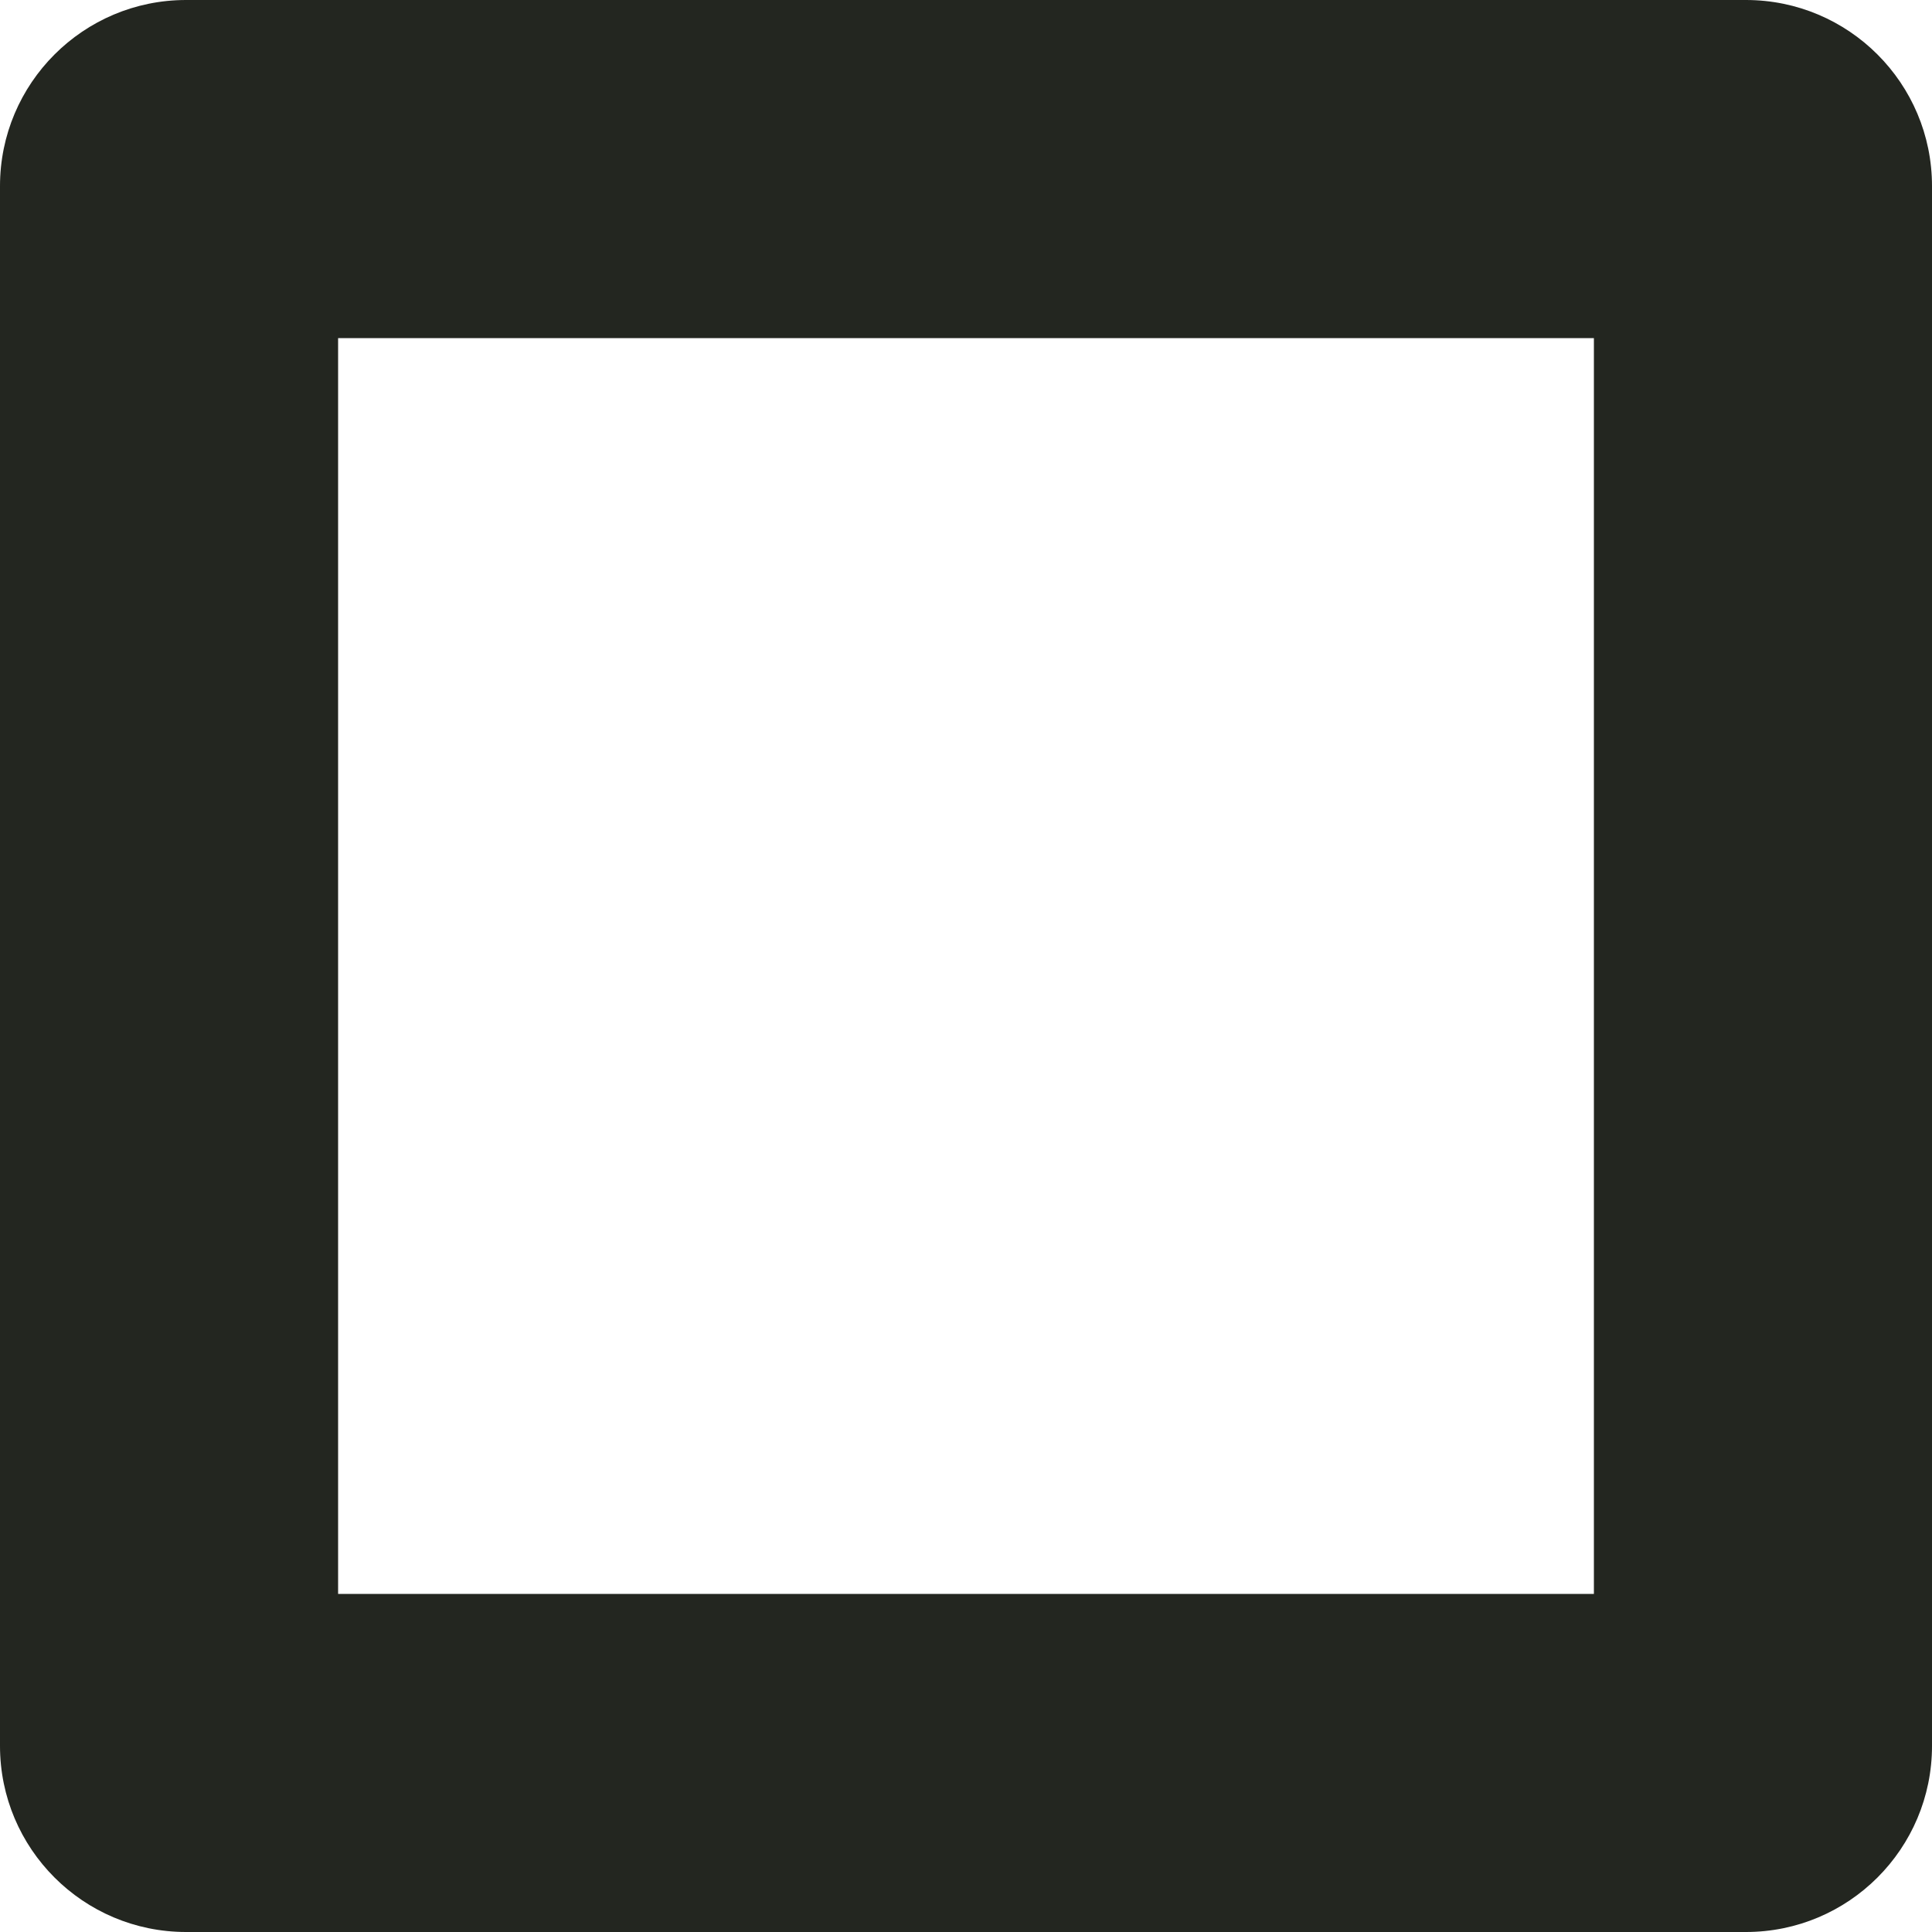
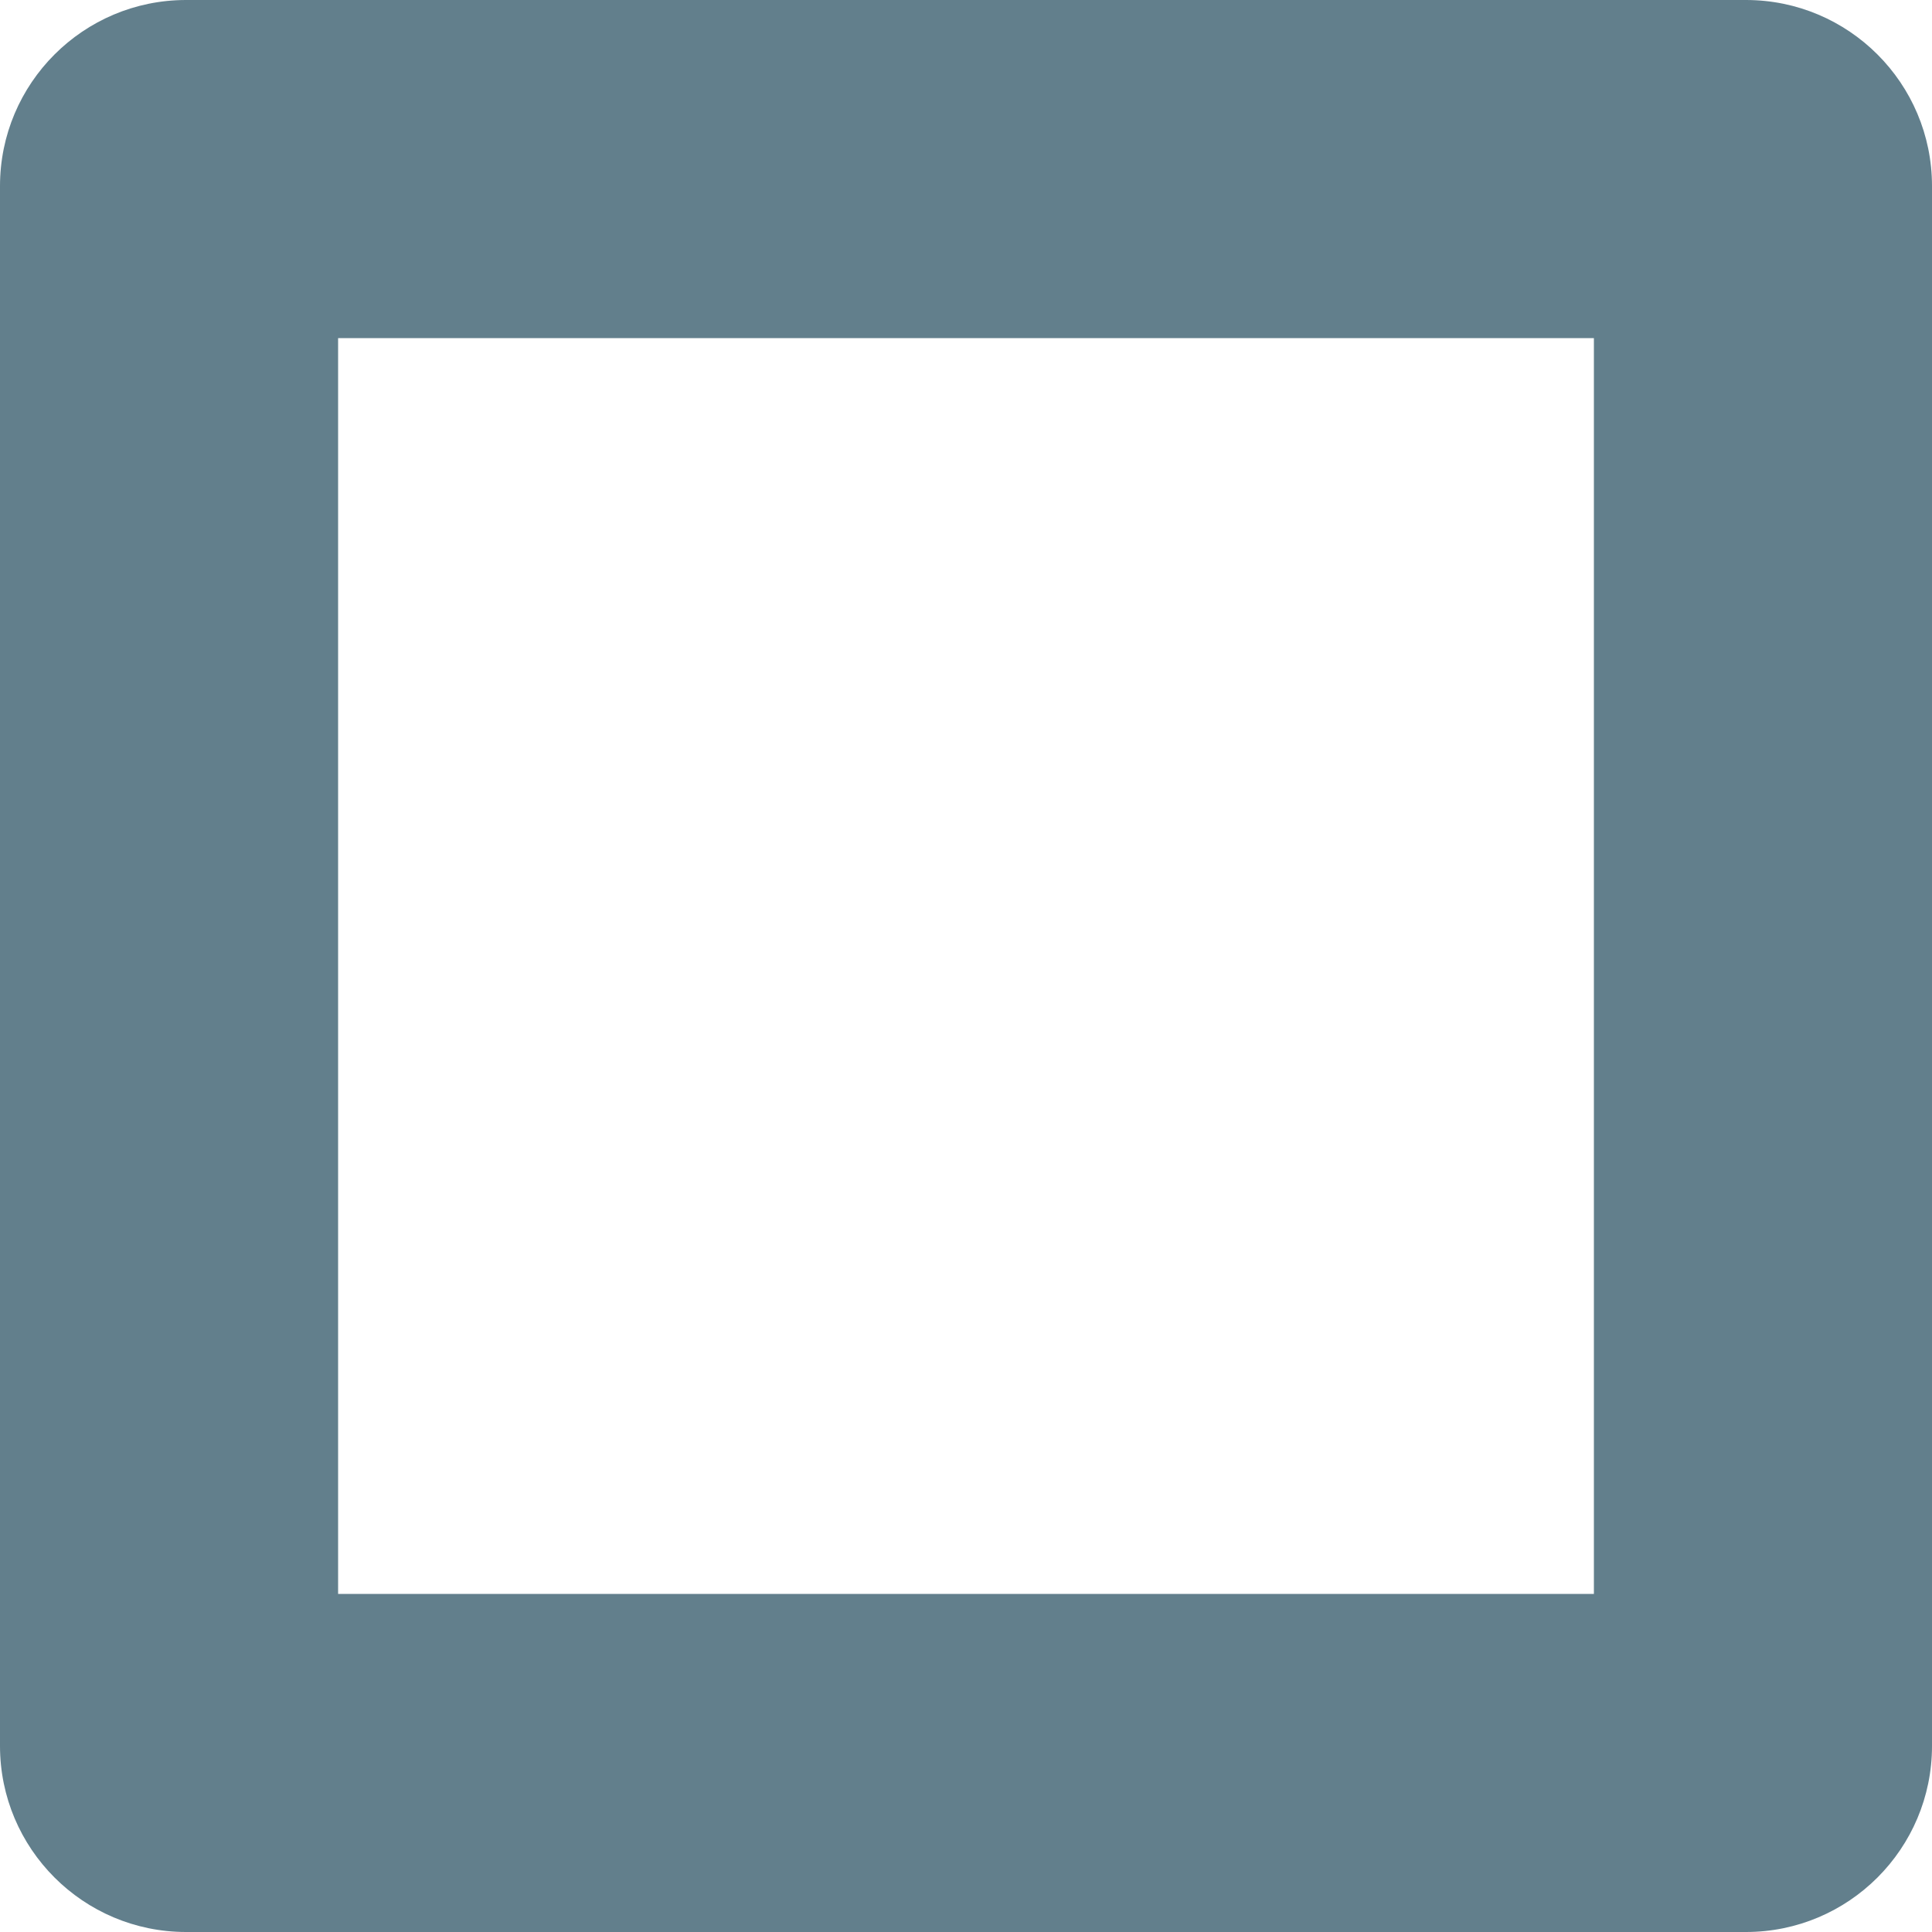
<svg xmlns="http://www.w3.org/2000/svg" version="1.1" x="0px" y="0px" viewBox="0 0 4000 4000" style="enable-background:new 0 0 4000 4000;" xml:space="preserve">
  <style type="text/css">
	.st0{display:none;}
	.st1{display:inline;fill:#E7ECED;}
- 	.st2{display:inline;fill:#232620;}
- 	.st3{display:inline;fill:#d6faeb;}
- 	.st4{display:inline;fill:#86a68a;}
+ 	.st2{display:inline;fill:#627f8c;}
+ 	.st3{display:inline;fill:#232d32;}
+ 	.st4{display:inline;fill:#36454d;}
	.st5{display:inline;fill:#366DB6;}
	.st6{display:inline;fill:#F6F6F6;}
	.st7{display:inline;}
- 	.st8{fill:#232620;}
+ 	.st8{fill:#627f8c;}
</style>
  <g id="Main" class="st0">
    <path class="st1" d="M1772.9,2255.66l-158.15,158.14l158.15,158.14c26.96,26.97,26.96,70.55,0,97.51   c-13.46,13.45-31.11,20.2-48.76,20.2c-17.66,0-35.32-6.75-48.76-20.2l-206.9-206.9c-26.97-26.96-26.97-70.55,0-97.51l206.9-206.9   c26.9-26.97,70.62-26.97,97.52,0C1799.86,2185.11,1799.86,2228.69,1772.9,2255.66z" />
    <path class="st1" d="M2135.23,2156.84l-137.93,482.75c-8.62,30.34-36.2,50.06-66.27,50.06c-6.28,0-12.62-0.89-18.97-2.61   c-36.62-10.49-57.86-48.69-47.38-85.24l137.93-482.76c10.48-36.62,48.61-57.59,85.24-47.45   C2124.46,2082.08,2145.71,2120.28,2135.23,2156.84z" />
    <path class="st1" d="M2531.51,2462.55l-206.9,206.9c-13.44,13.45-31.1,20.2-48.75,20.2c-17.66,0-35.32-6.75-48.76-20.2   c-26.97-26.97-26.97-70.55,0-97.51l158.14-158.14l-158.14-158.14c-26.97-26.97-26.97-70.56,0-97.52c26.9-26.97,70.61-26.97,97.51,0   l206.9,206.9C2558.48,2392.01,2558.48,2435.59,2531.51,2462.55z" />
    <path class="st1" d="M3152.2,2206.89c-70.9,0-135.45-45.17-155.45-113.17c-20.9-70.97-49.1-112.62-83.86-176.42   c-34-62.41-20.76-140.14,29.52-190.41l111.93-111.93l-255.59-255.58l-111.93,111.93c-50.27,50.27-128,63.51-190.41,29.51   c-63.8-34.76-105.45-62.97-176.41-83.86c-67.93-19.93-113.11-84.48-113.11-155.38v-158.14H1793.1v158.14   c0,70.9-45.17,135.44-113.17,155.44c-70.97,20.9-112.62,49.11-176.42,83.86c-62.41,34-140.14,20.76-190.41-29.51l-111.93-111.93   l-255.59,255.58l111.93,111.93c50.28,50.28,63.52,128,29.52,190.42c-34.76,63.79-62.97,105.44-83.86,176.41   c-19.93,67.93-84.48,113.1-155.38,113.1H689.65v413.8H847.8c70.89,0,135.44,45.17,155.44,113.17   c20.9,70.97,49.1,112.62,83.86,176.41c34,62.42,20.76,140.14-29.52,190.42l-111.93,111.93l255.59,255.58l111.93-111.93   c50.27-50.27,128-63.51,190.41-29.51c63.8,34.76,105.45,62.97,176.42,83.86c67.93,19.93,113.1,84.48,113.1,155.38v158.14h413.79   v-158.14c0-70.9,45.18-135.45,113.18-155.45c70.96-20.89,112.61-49.1,176.41-83.86c62.41-34,140.14-20.75,190.41,29.52   l111.93,111.93l255.59-255.59l-111.93-111.92c-50.27-50.28-63.52-128-29.52-190.42c34.76-63.8,62.97-105.44,83.86-176.41   c19.93-67.93,84.49-113.1,155.38-113.1h158.14v-413.8H3152.2z M2000,3172.41c-418.98,0-758.62-339.64-758.62-758.61   c0-418.98,339.64-758.62,758.62-758.62c418.97,0,758.61,339.64,758.61,758.62C2758.61,2832.77,2418.97,3172.41,2000,3172.41z" />
    <path class="st2" d="M3999.99,653.61v173.98H0v2931.02C0,3891.93,108.07,4000,241.38,4000h3517.23   c133.31,0,241.38-108.07,241.39-241.39V655.17C4000,654.65,4000,654.13,3999.99,653.61z M3310.34,2620.69H3152.2   c-70.89,0-135.45,45.17-155.38,113.1c-20.89,70.97-49.1,112.61-83.86,176.41c-34,62.42-20.75,140.14,29.52,190.42l111.93,111.92   l-255.59,255.59l-111.93-111.93c-50.27-50.27-128-63.52-190.41-29.52c-63.8,34.76-105.45,62.97-176.41,83.86   c-68,20-113.18,84.55-113.18,155.45v158.14H1793.1v-158.14c0-70.9-45.17-135.45-113.1-155.38   c-70.97-20.89-112.62-49.1-176.42-83.86c-62.41-34-140.14-20.76-190.41,29.51l-111.93,111.93l-255.59-255.58l111.93-111.93   c50.28-50.28,63.52-128,29.52-190.42c-34.76-63.79-62.96-105.44-83.86-176.41c-20-68-84.55-113.17-155.44-113.17H689.65v-413.8   h158.14c70.9,0,135.45-45.17,155.38-113.1c20.89-70.97,49.1-112.62,83.86-176.41c34-62.42,20.76-140.14-29.52-190.42   l-111.93-111.93l255.59-255.58l111.93,111.93c50.27,50.27,128,63.51,190.41,29.51c63.8-34.75,105.45-62.96,176.42-83.86   c68-20,113.17-84.54,113.17-155.44v-158.14h413.79v158.14c0,70.9,45.18,135.45,113.11,155.38c70.96,20.89,112.61,49.1,176.41,83.86   c62.41,34,140.14,20.76,190.41-29.51l111.93-111.93l255.59,255.58l-111.93,111.93c-50.28,50.27-63.52,128-29.52,190.41   c34.76,63.8,62.96,105.45,83.86,176.42c20,68,84.55,113.17,155.45,113.17h158.14V2620.69z" />
    <path class="st3" d="M3758.62,0H241.38C108.07,0,0,108.07,0,241.39v586.2h3999.99v-586.2C3999.99,108.07,3891.92,0,3758.62,0z    M551.72,551.72H275.86V275.86h275.86V551.72z M1103.44,551.72H827.58V275.86h275.86V551.72z M1655.17,551.72h-275.86V275.86   h275.86V551.72z" />
    <rect x="275.86" y="275.86" class="st4" width="275.86" height="275.86" />
    <rect x="827.58" y="275.86" class="st4" width="275.86" height="275.86" />
    <rect x="1379.31" y="275.86" class="st4" width="275.86" height="275.86" />
    <path class="st5" d="M1772.9,2255.66l-158.15,158.14l158.15,158.14c26.96,26.97,26.96,70.55,0,97.51   c-13.46,13.45-31.11,20.2-48.76,20.2c-17.66,0-35.32-6.75-48.76-20.2l-206.9-206.9c-26.97-26.96-26.97-70.55,0-97.51l206.9-206.9   c26.9-26.97,70.62-26.97,97.52,0C1799.86,2185.11,1799.86,2228.69,1772.9,2255.66z" />
    <path class="st5" d="M2135.23,2156.84l-137.93,482.75c-8.62,30.34-36.2,50.06-66.27,50.06c-6.28,0-12.62-0.89-18.97-2.61   c-36.62-10.49-57.86-48.69-47.38-85.24l137.93-482.76c10.48-36.62,48.61-57.59,85.24-47.45   C2124.46,2082.08,2145.71,2120.28,2135.23,2156.84z" />
    <path class="st5" d="M2531.51,2365.04c26.97,26.97,26.97,70.55,0,97.51l-206.9,206.9c-13.44,13.45-31.1,20.2-48.75,20.2   c-17.66,0-35.32-6.75-48.76-20.2c-26.97-26.97-26.97-70.55,0-97.51l158.14-158.14l-158.14-158.14c-26.97-26.97-26.97-70.56,0-97.52   c26.9-26.97,70.61-26.97,97.51,0L2531.51,2365.04z" />
    <path class="st6" d="M3152.2,2206.89c-70.9,0-135.45-45.17-155.45-113.17c-20.9-70.97-49.1-112.62-83.86-176.42   c-34-62.41-20.76-140.14,29.52-190.41l111.93-111.93l-255.59-255.58l-111.93,111.93c-50.27,50.27-128,63.51-190.41,29.51   c-63.8-34.76-105.45-62.97-176.41-83.86c-67.93-19.93-113.11-84.48-113.11-155.38v-158.14H1793.1v158.14   c0,70.9-45.17,135.44-113.17,155.44c-70.97,20.9-112.62,49.11-176.42,83.86c-62.41,34-140.14,20.76-190.41-29.51l-111.93-111.93   l-255.59,255.58l111.93,111.93c50.28,50.28,63.52,128,29.52,190.42c-34.76,63.79-62.97,105.44-83.86,176.41   c-19.93,67.93-84.48,113.1-155.38,113.1H689.65v413.8H847.8c70.89,0,135.44,45.17,155.44,113.17   c20.9,70.97,49.1,112.62,83.86,176.41c34,62.42,20.76,140.14-29.52,190.42l-111.93,111.93l255.59,255.58l111.93-111.93   c50.27-50.27,128-63.51,190.41-29.51c63.8,34.76,105.45,62.97,176.42,83.86c67.93,19.93,113.1,84.48,113.1,155.38v158.14h413.79   v-158.14c0-70.9,45.18-135.45,113.18-155.45c70.96-20.89,112.61-49.1,176.41-83.86c62.41-34,140.14-20.75,190.41,29.52   l111.93,111.93l255.59-255.59l-111.93-111.92c-50.27-50.28-63.52-128-29.52-190.42c34.76-63.8,62.97-105.44,83.86-176.41   c19.93-67.93,84.49-113.1,155.38-113.1h158.14v-413.8H3152.2z M2000,3172.41c-418.98,0-758.62-339.64-758.62-758.61   c0-418.98,339.64-758.62,758.62-758.62c418.97,0,758.61,339.64,758.61,758.62C2758.61,2832.77,2418.97,3172.41,2000,3172.41z" />
    <path class="st3" d="M2000,1655.18c-418.98,0-758.62,339.64-758.62,758.62c0,418.97,339.64,758.61,758.62,758.61   c418.97,0,758.61-339.64,758.61-758.61C2758.61,1994.82,2418.97,1655.18,2000,1655.18z M1772.9,2571.94   c26.96,26.97,26.96,70.55,0,97.51c-13.46,13.45-31.11,20.2-48.76,20.2c-17.66,0-35.32-6.75-48.76-20.2l-206.9-206.9   c-26.97-26.96-26.97-70.55,0-97.51l206.9-206.9c26.9-26.97,70.62-26.97,97.52,0c26.96,26.97,26.96,70.55,0,97.52l-158.15,158.14   L1772.9,2571.94z M2135.23,2156.84l-137.93,482.75c-8.62,30.34-36.2,50.06-66.27,50.06c-6.28,0-12.62-0.89-18.97-2.61   c-36.62-10.49-57.86-48.69-47.38-85.24l137.93-482.76c10.48-36.62,48.61-57.59,85.24-47.45   C2124.46,2082.08,2145.71,2120.28,2135.23,2156.84z M2531.51,2462.55l-206.9,206.9c-13.44,13.45-31.1,20.2-48.75,20.2   c-17.66,0-35.32-6.75-48.76-20.2c-26.97-26.97-26.97-70.55,0-97.51l158.14-158.14l-158.14-158.14c-26.97-26.97-26.97-70.56,0-97.52   c26.9-26.97,70.61-26.97,97.51,0l206.9,206.9C2558.48,2392.01,2558.48,2435.59,2531.51,2462.55z" />
    <path class="st4" d="M1772.9,2255.66l-158.15,158.14l158.15,158.14c26.96,26.97,26.96,70.55,0,97.51   c-13.46,13.45-31.11,20.2-48.76,20.2c-17.66,0-35.32-6.75-48.76-20.2l-206.9-206.9c-26.97-26.96-26.97-70.55,0-97.51l206.9-206.9   c26.9-26.97,70.62-26.97,97.52,0C1799.86,2185.11,1799.86,2228.69,1772.9,2255.66z" />
    <path class="st4" d="M2135.23,2156.84l-137.93,482.75c-8.62,30.34-36.2,50.06-66.27,50.06c-6.28,0-12.62-0.89-18.97-2.61   c-36.62-10.49-57.86-48.69-47.38-85.24l137.93-482.76c10.48-36.62,48.61-57.59,85.24-47.45   C2124.46,2082.08,2145.71,2120.28,2135.23,2156.84z" />
    <path class="st4" d="M2531.51,2462.55l-206.9,206.9c-13.44,13.45-31.1,20.2-48.75,20.2c-17.66,0-35.32-6.75-48.76-20.2   c-26.97-26.97-26.97-70.55,0-97.51l158.14-158.14l-158.14-158.14c-26.97-26.97-26.97-70.56,0-97.52c26.9-26.97,70.61-26.97,97.51,0   l206.9,206.9C2558.48,2392.01,2558.48,2435.59,2531.51,2462.55z" />
  </g>
  <g id="Quitter" class="st0">
    <g class="st7">
      <path class="st8" d="M3887.46,1174.77c70.65-66,111.26-158.28,112.52-254.96c1.01-96.8-37.84-189.83-107.11-257.47l-480.5-469.81    c-67.26-65.75-157.9-102.08-252.19-100.95c-94.04,1.13-183.67,39.48-249.17,106.86l-904.79,927.42l-892.1-929.31    c-70.28-73.29-166.58-115.54-268.03-117.55c-101.45-2.14-199.64,36.33-272.68,106.61l-464.53,446.3    C38.97,698.92-0.25,791.45,0,888.38c0.25,96.8,39.98,189.21,110.13,255.96l973.81,926.29l-862.18,883.55    c-131.5,134.64-134.64,348.74-7.29,487.66l335.67,364.71c63.99,69.9,153.12,110.76,247.67,114.28    c94.41,3.52,186.44-30.68,255.46-95.42l945.65-884.43l922.65,877.51c68.52,65.25,159.91,100.2,254.45,97.05    c94.54-2.64,183.93-43.25,248.8-112.52l338.31-361.69c128.48-137.91,127.48-352.01-2.89-487.79l-839.8-875.5L3887.46,1174.77z" />
    </g>
  </g>
  <g id="Reduire" class="st0">
    <path class="st2" d="M0,2284.82v-569.64c0-212.78,172.49-385.26,385.26-385.26h3229.47c212.78,0,385.26,172.49,385.26,385.26   v569.64c0,212.78-172.49,385.26-385.26,385.26H385.26C172.49,2670.08,0,2497.59,0,2284.82z" />
  </g>
  <g id="Agrandir">
    <g>
      <path class="st8" d="M3300,700v2600H700V700H3300 M3614.73,0H385.27C172.49,0,0,172.49,0,385.27v3229.47    C0,3827.51,172.49,4000,385.27,4000h3229.47c212.78,0,385.27-172.49,385.27-385.27V385.27C4000,172.49,3827.51,0,3614.73,0    L3614.73,0z" />
    </g>
  </g>
</svg>
